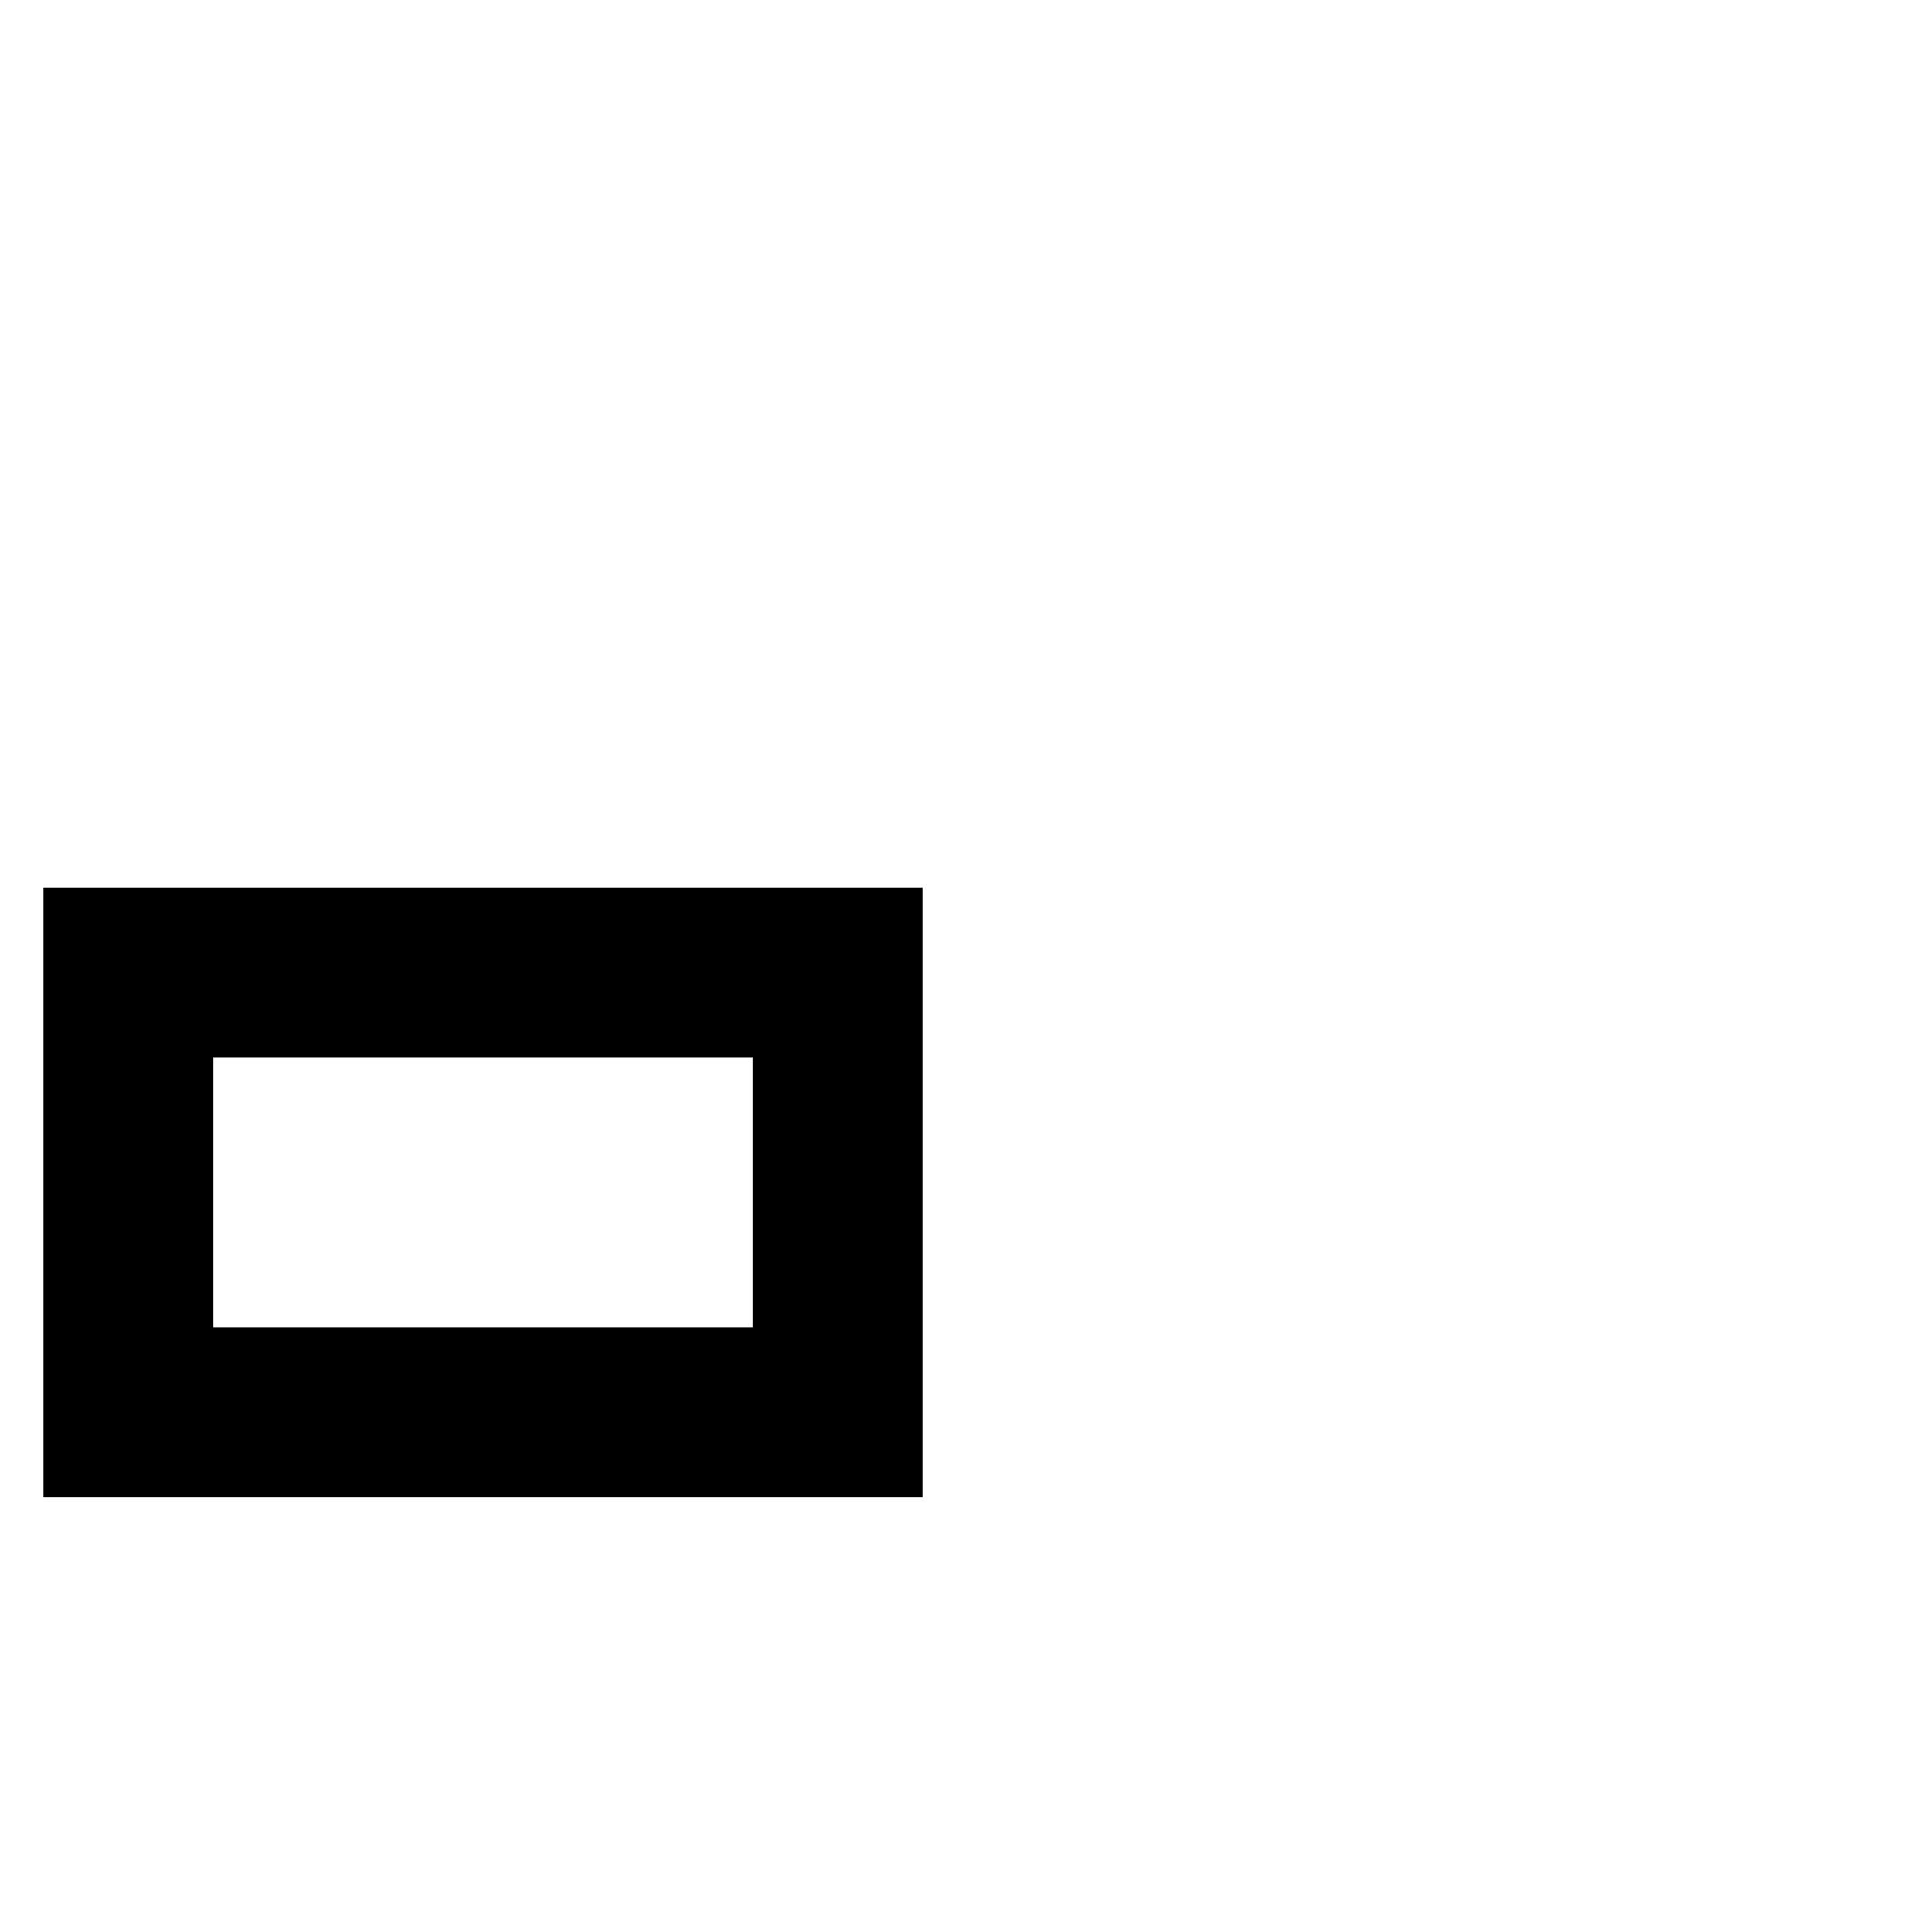
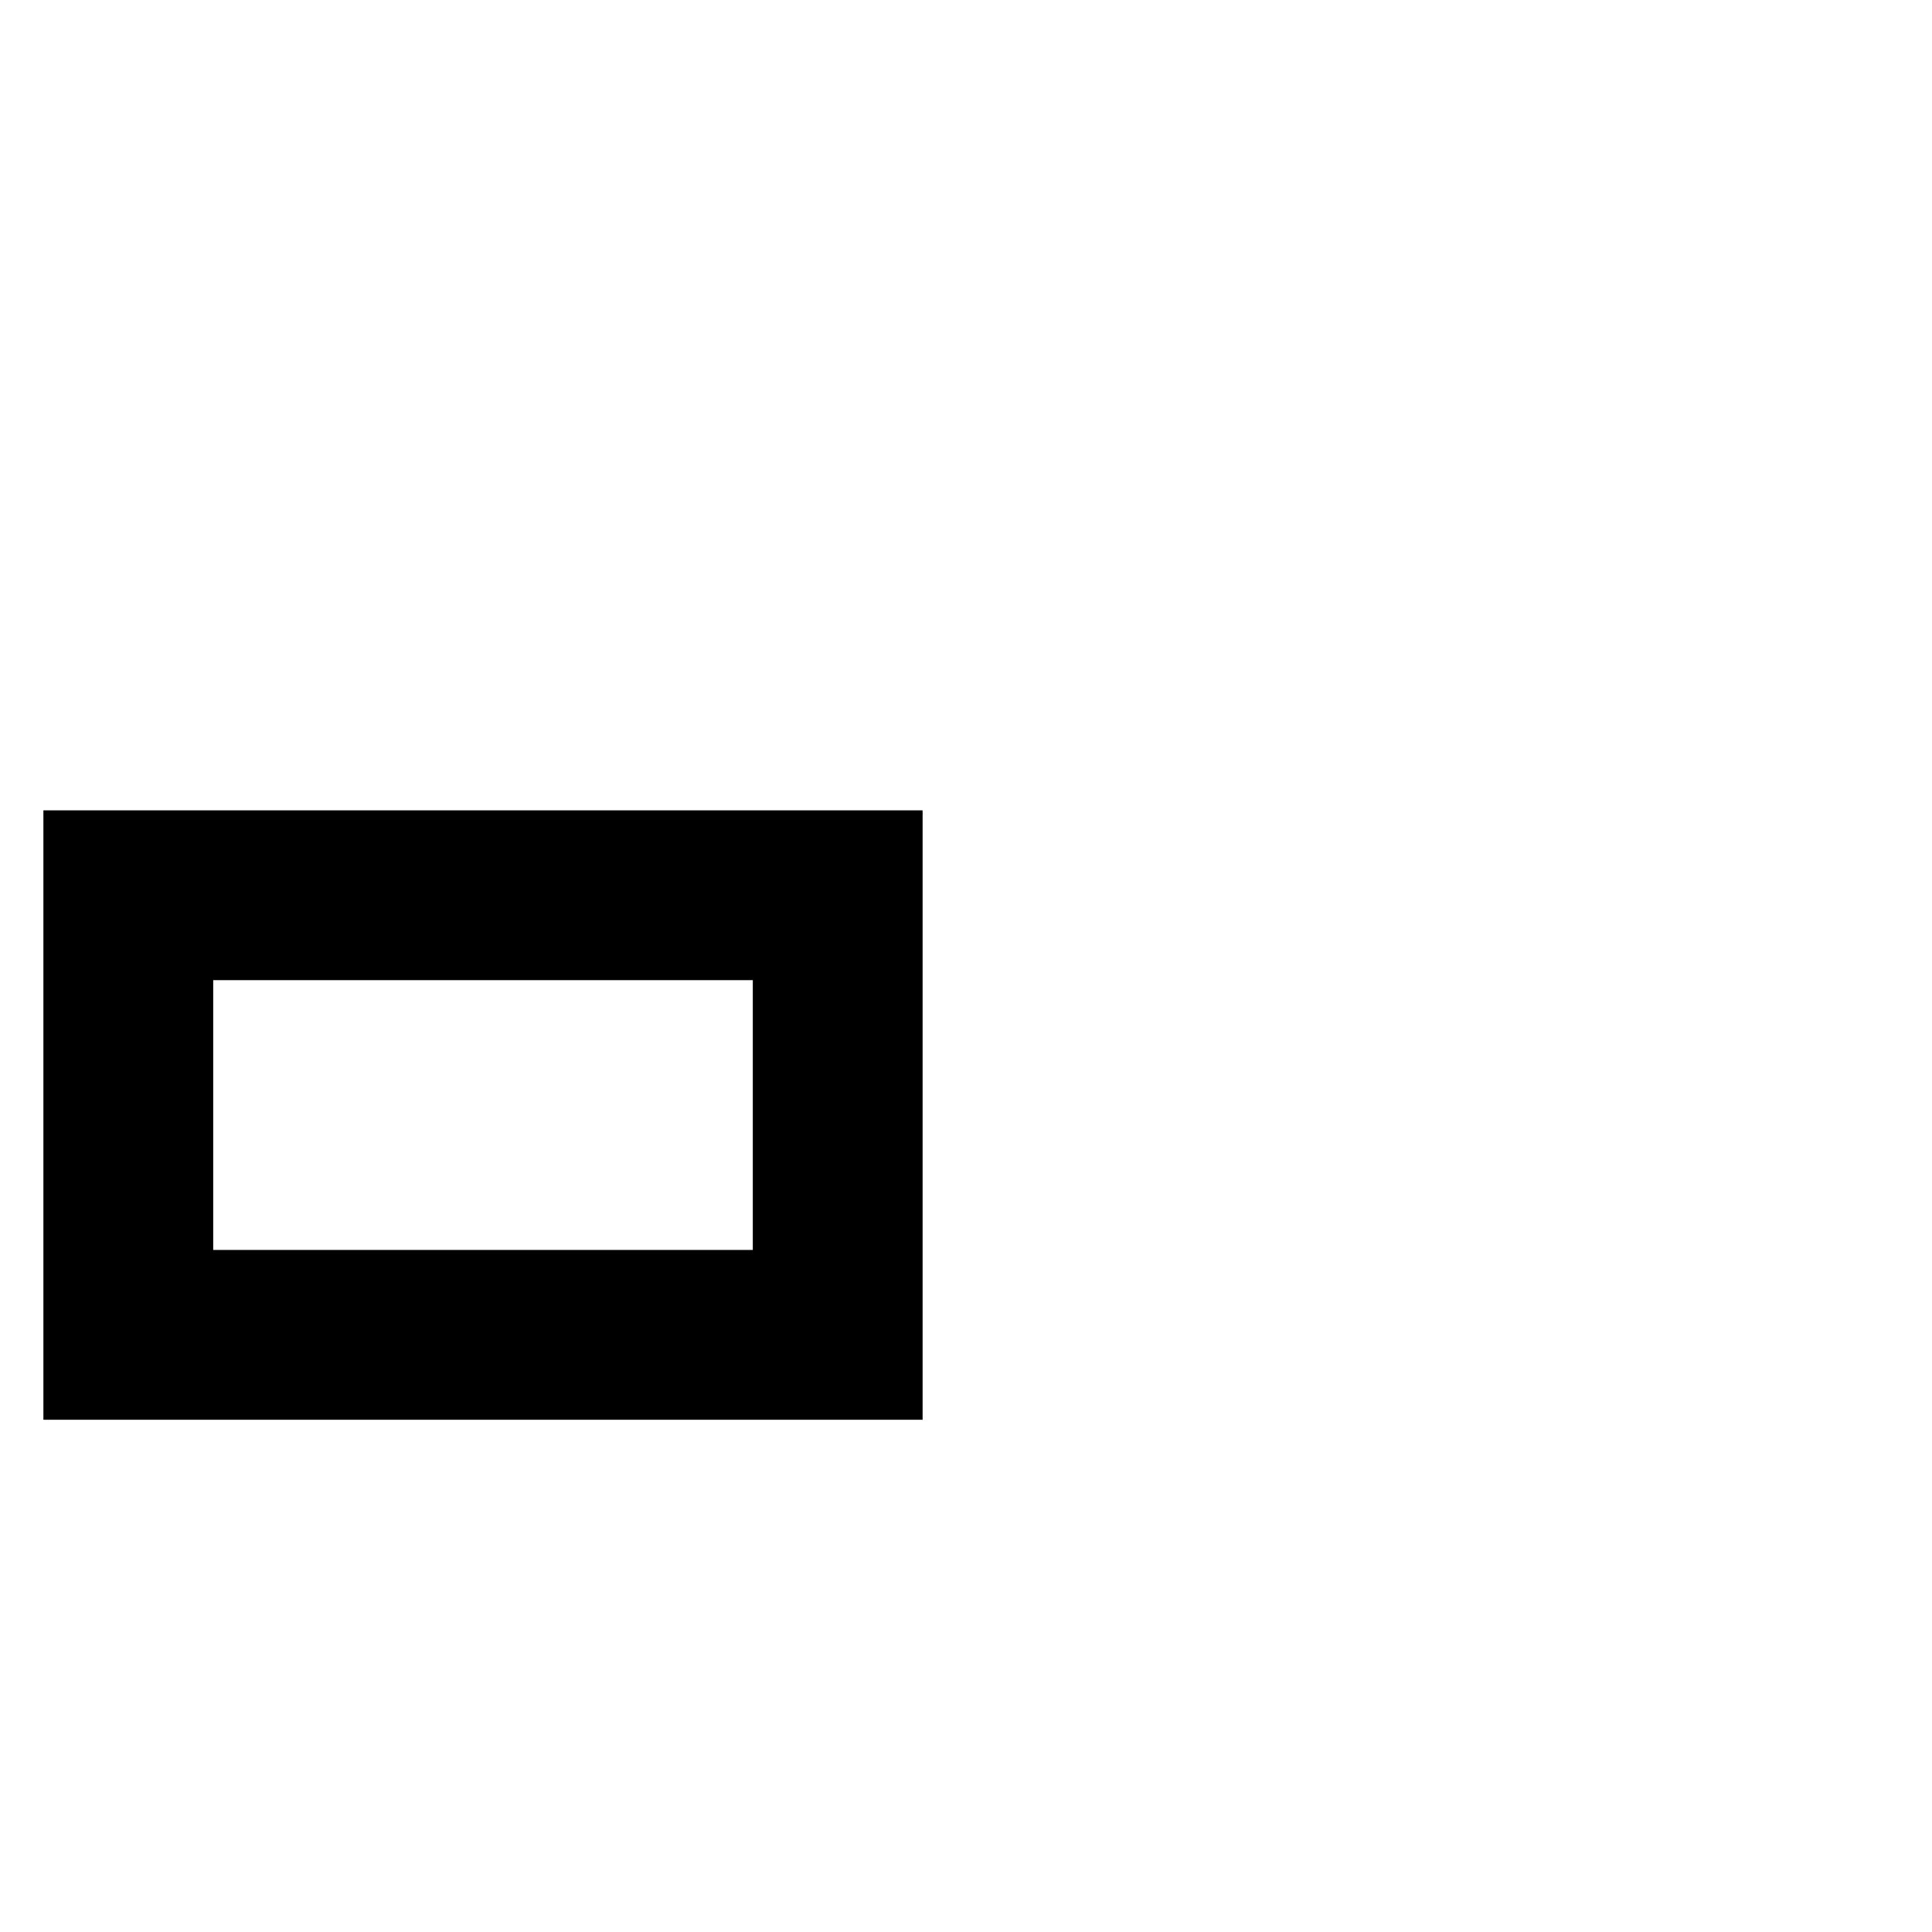
<svg xmlns="http://www.w3.org/2000/svg" width="2048" height="2048">
-   <path id="rect1" fill="#000000" stroke="none" d="M 46 941 L 46 1587 L 978 1587 L 978 941 Z M 226 1121 L 798 1121 L 798 1407 L 226 1407 Z" />
+   <path id="rect1" fill="#000000" stroke="none" d="M 46 859 L 46 1505 L 978 1505 L 978 859 Z M 226 1039 L 798 1039 L 798 1325 L 226 1325 Z" />
</svg>
